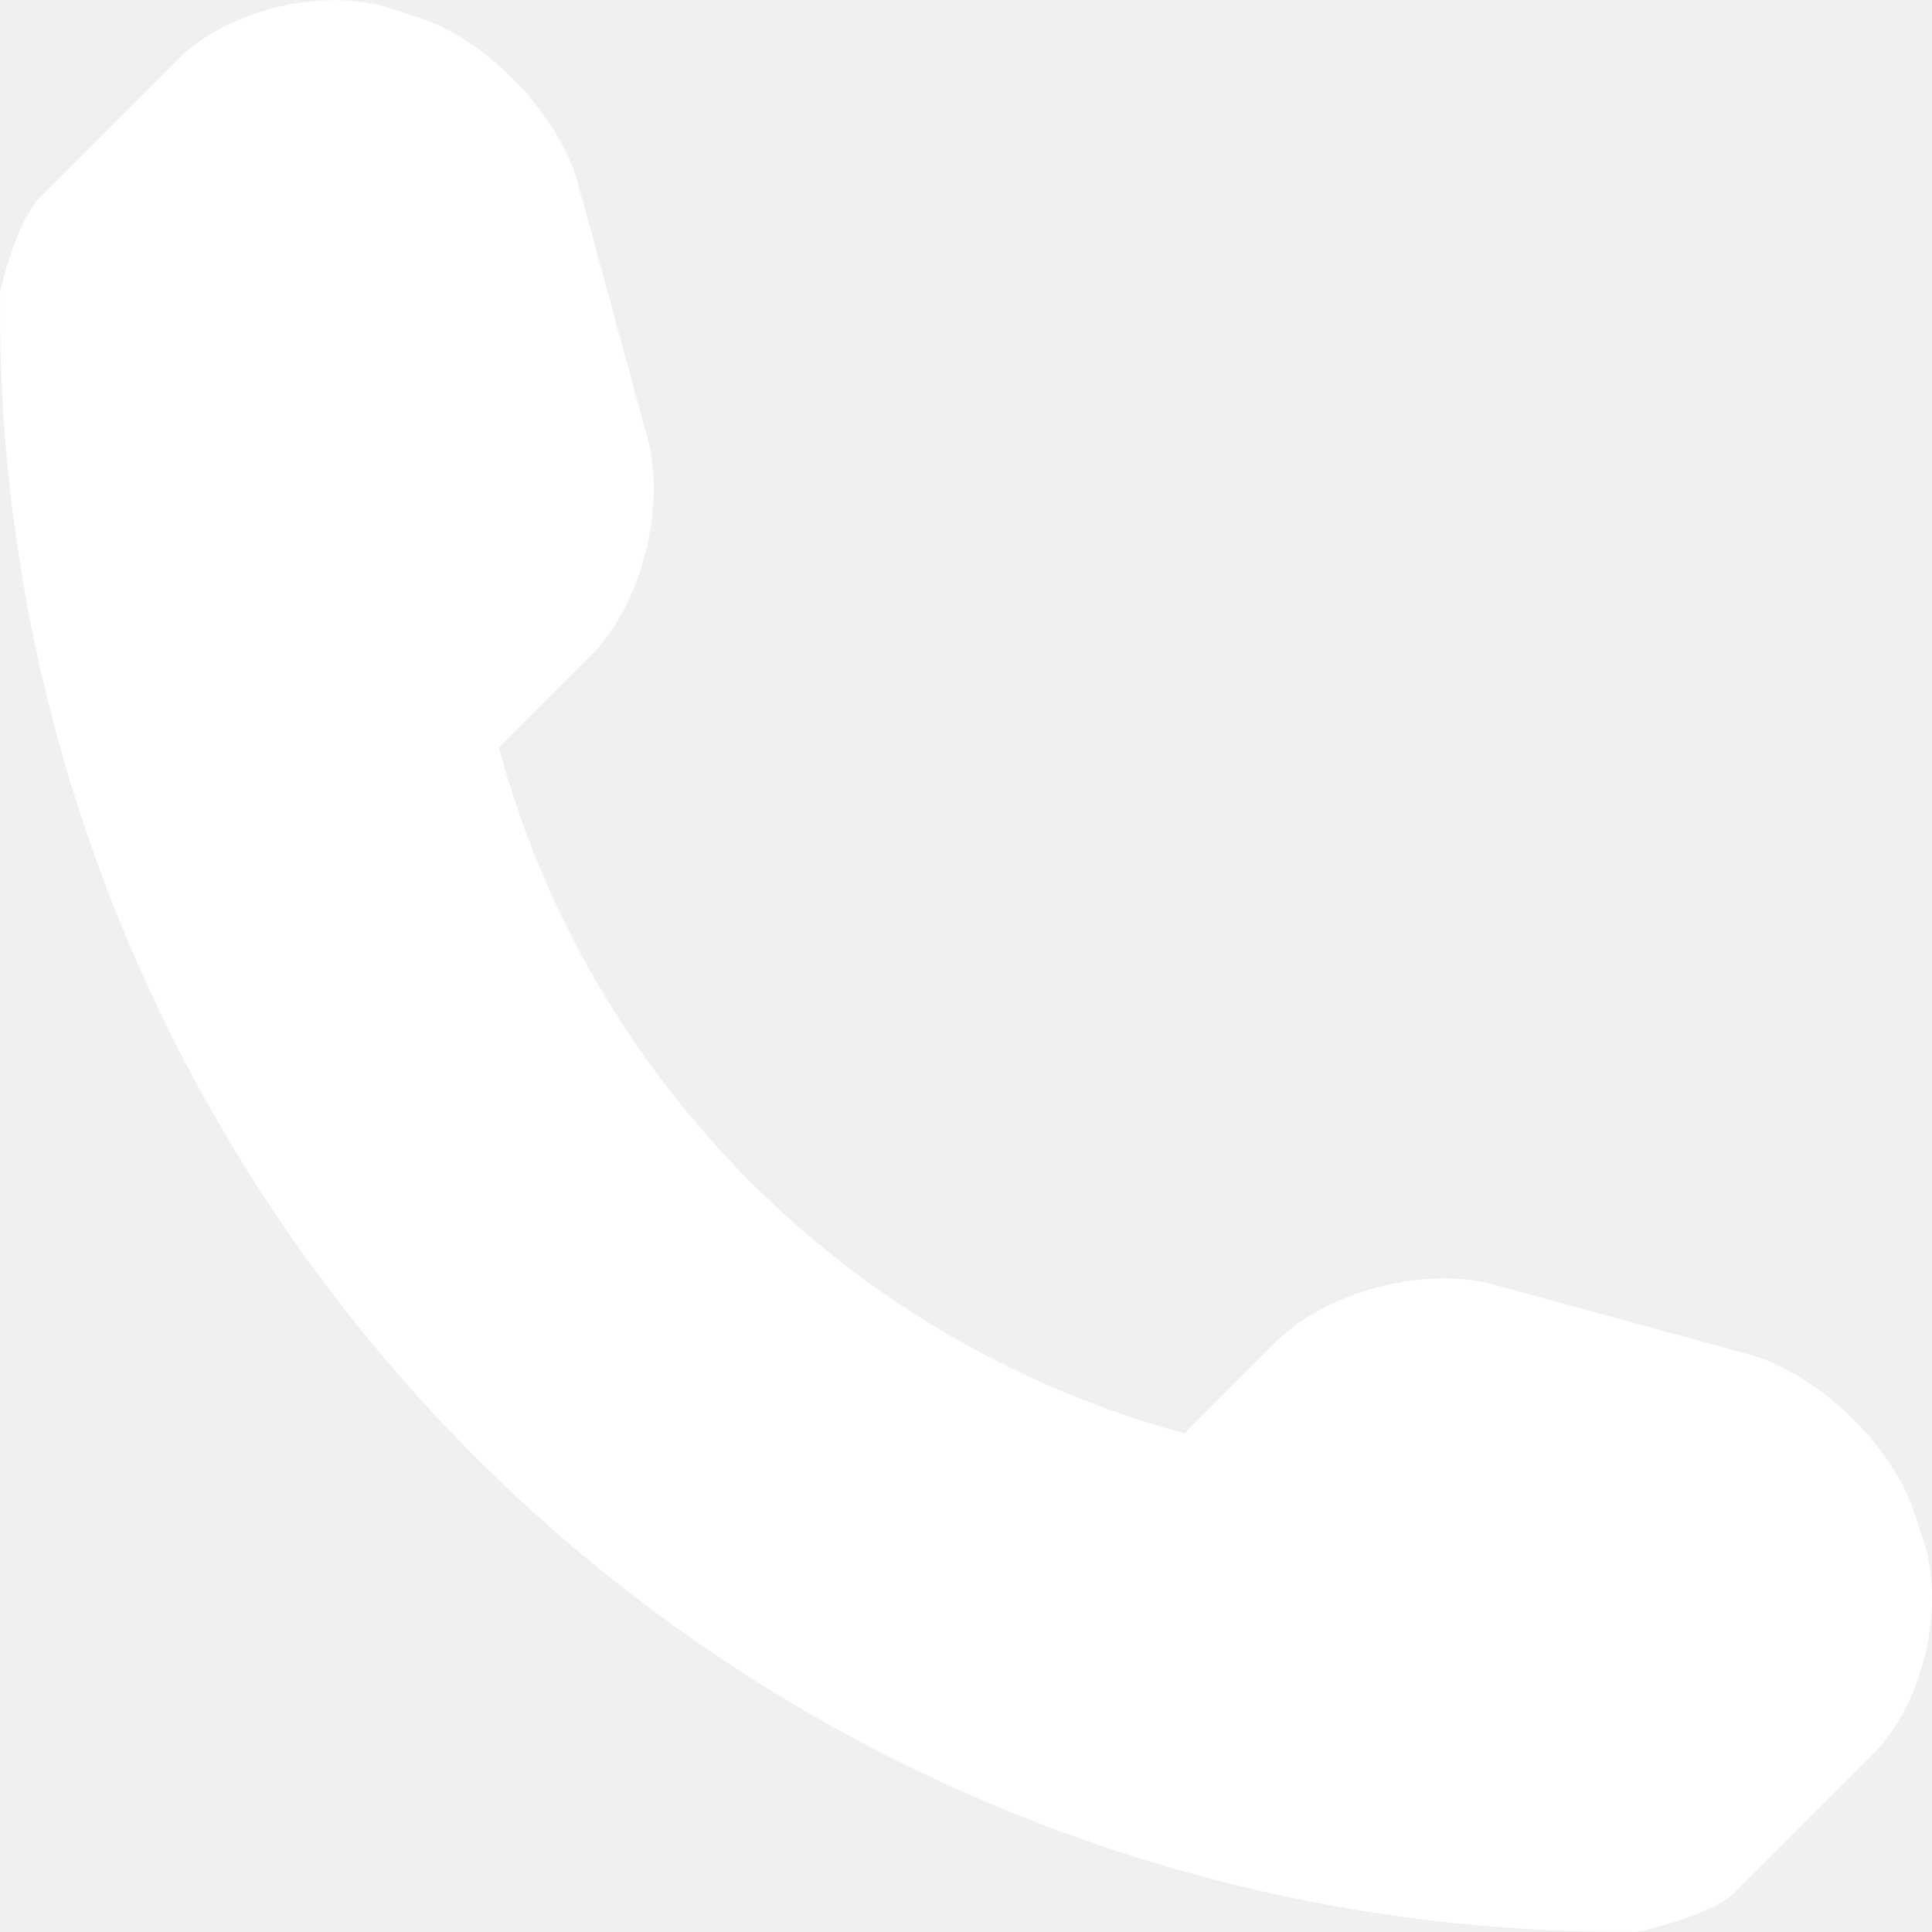
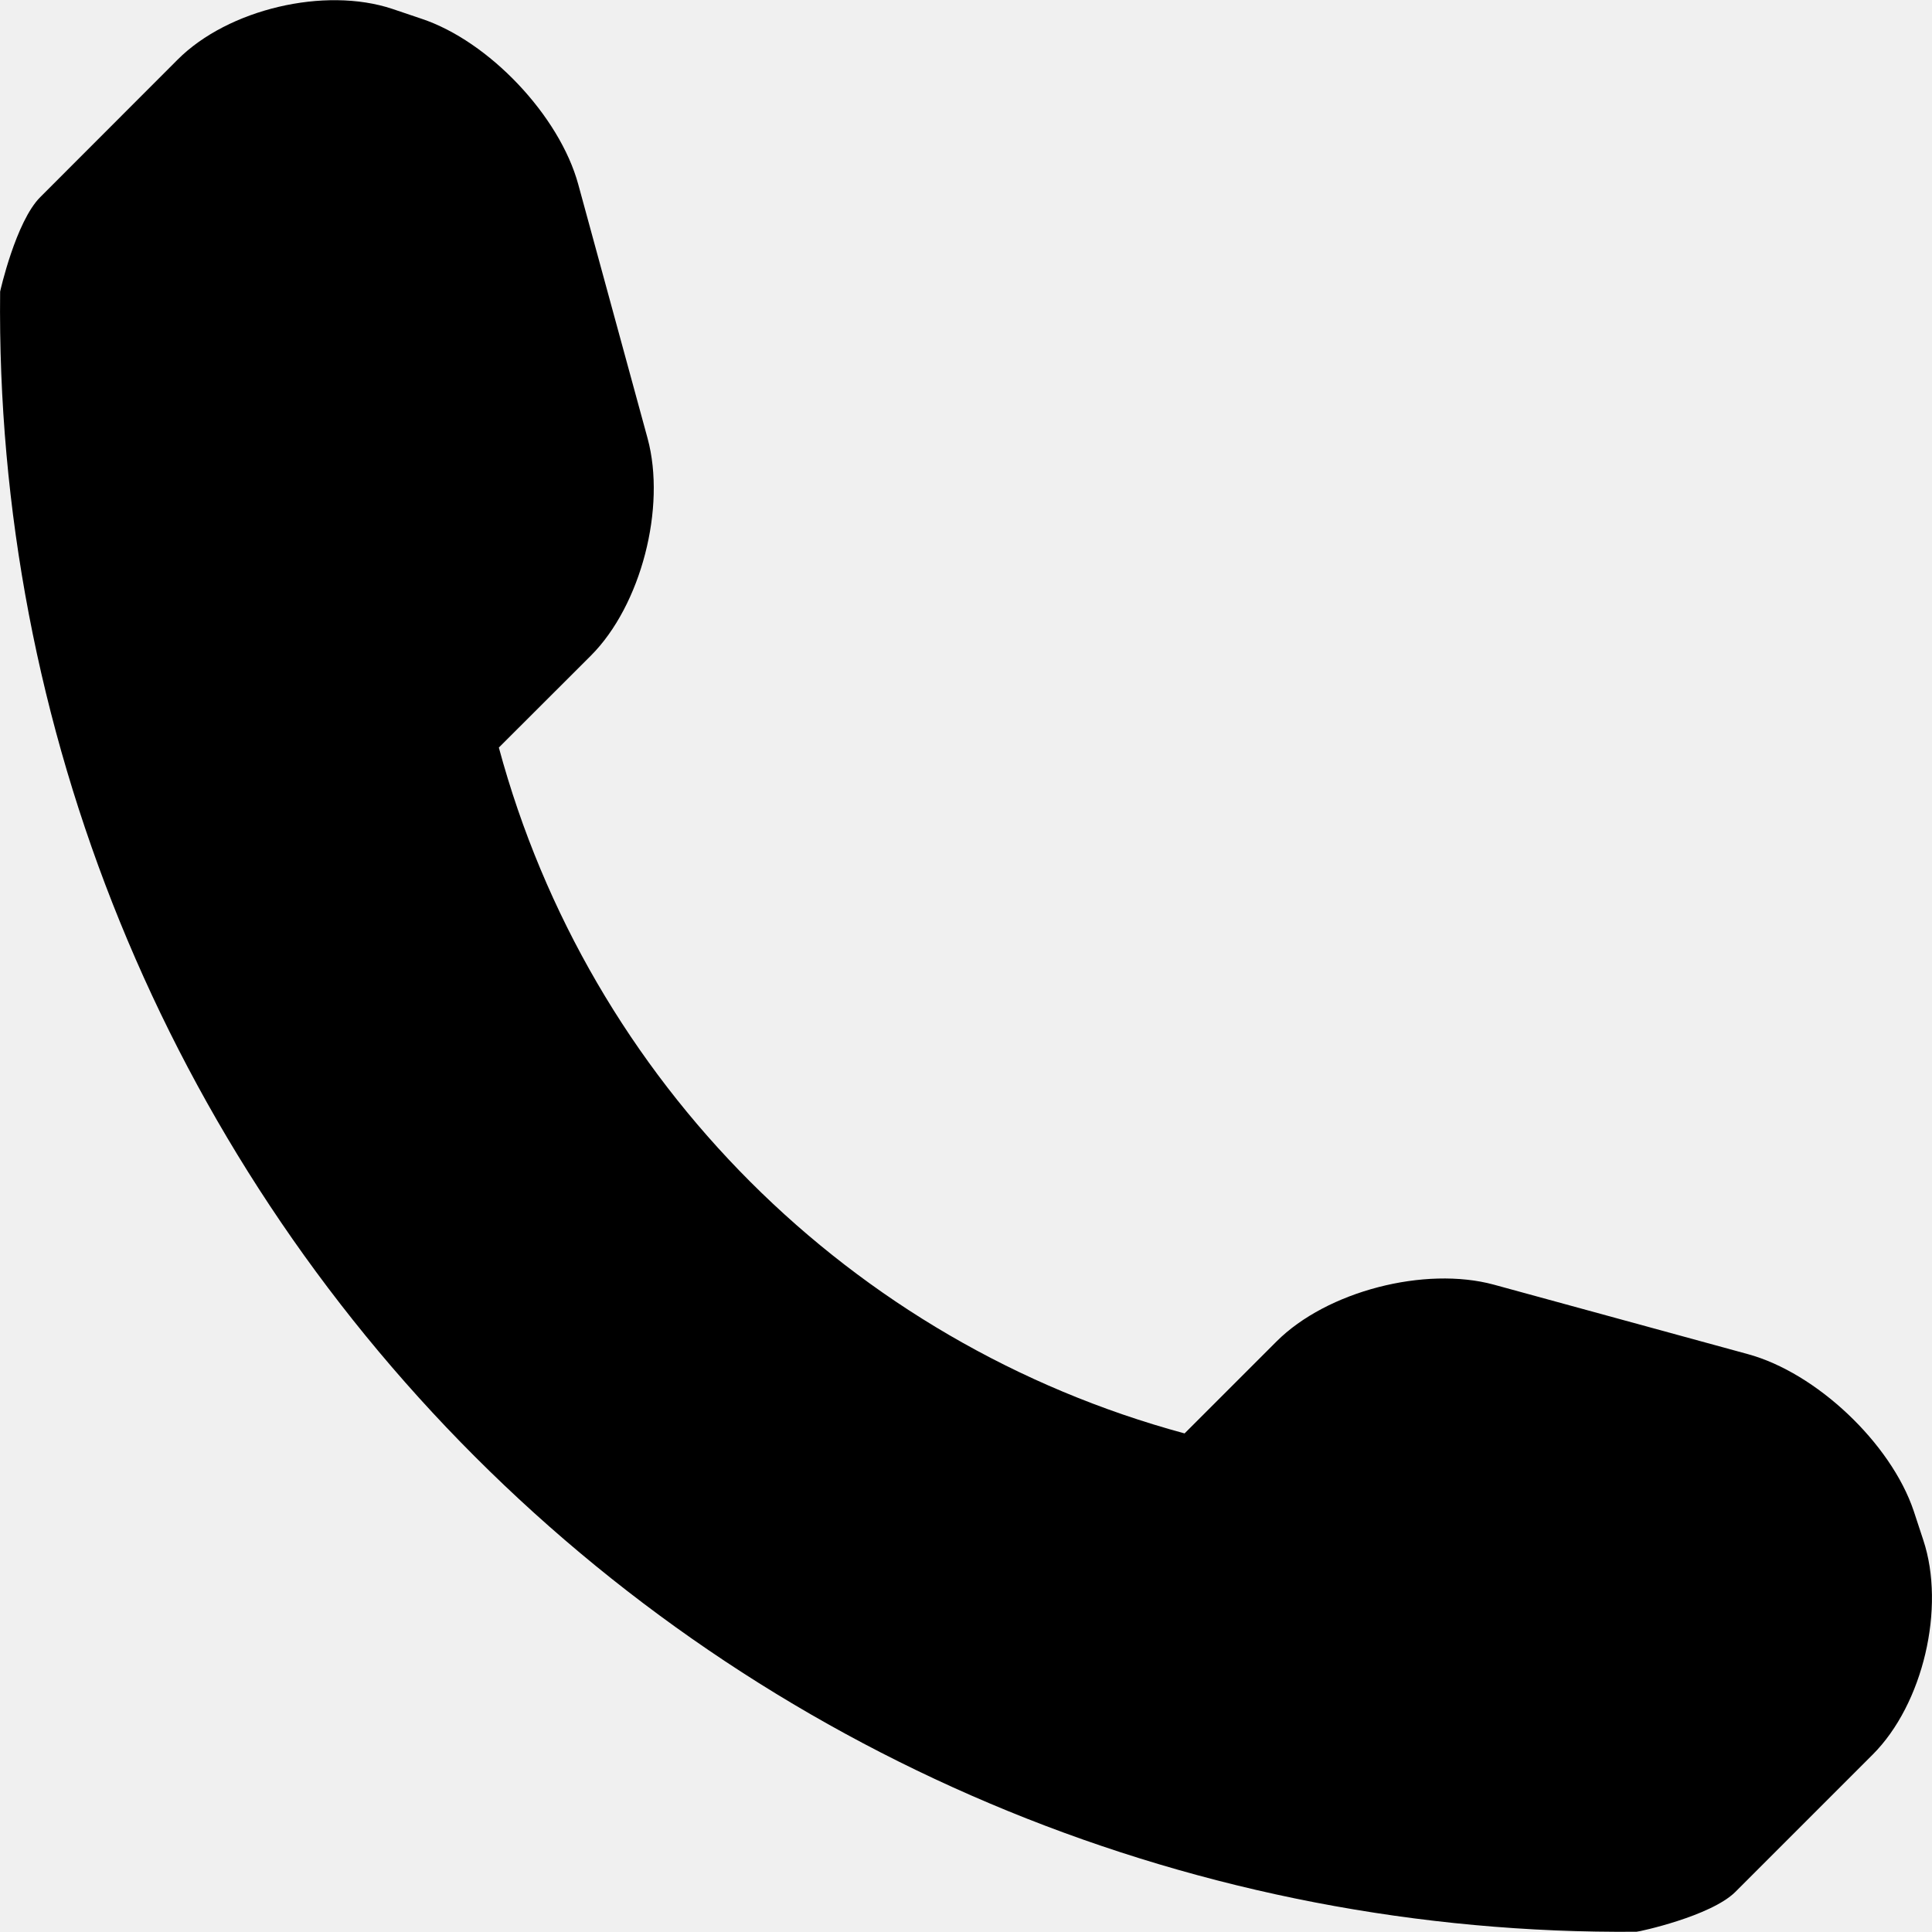
<svg xmlns="http://www.w3.org/2000/svg" width="15" height="15" viewBox="0 0 15 15" fill="none">
-   <g clip-path="url(#clip0_4_10)">
-     <path d="M14.932 11.956L14.858 11.731C14.681 11.205 14.101 10.657 13.569 10.513L11.598 9.974C11.064 9.829 10.302 10.024 9.911 10.415L9.197 11.129C6.605 10.428 4.573 8.396 3.873 5.804L4.587 5.091C4.978 4.7 5.173 3.938 5.028 3.404L4.49 1.432C4.345 0.899 3.796 0.319 3.271 0.144L3.046 0.069C2.521 -0.106 1.771 0.071 1.38 0.462L0.313 1.53C0.123 1.719 0.001 2.262 0.001 2.264C-0.037 5.651 1.292 8.914 3.688 11.31C6.078 13.7 9.329 15.027 12.706 14.998C12.724 14.998 13.282 14.878 13.473 14.689L14.54 13.622C14.931 13.231 15.107 12.481 14.932 11.956Z" fill="white" />
+   <g clip-path="url(#clip0_24_17)">
+     <path d="M14.932 11.956L14.858 11.731C14.681 11.205 14.101 10.657 13.569 10.513L11.598 9.974C11.064 9.829 10.302 10.024 9.911 10.415L9.197 11.129C6.605 10.428 4.573 8.396 3.873 5.804L4.587 5.091C4.978 4.7 5.173 3.939 5.028 3.404L4.49 1.433C4.345 0.899 3.796 0.319 3.271 0.145L3.046 0.069C2.521 -0.106 1.771 0.071 1.38 0.462L0.313 1.53C0.123 1.719 0.001 2.262 0.001 2.264C-0.037 5.651 1.292 8.914 3.688 11.31C6.078 13.7 9.329 15.027 12.706 14.998C12.724 14.998 13.282 14.878 13.473 14.689L14.54 13.622C14.931 13.231 15.107 12.481 14.932 11.956Z" fill="black" />
  </g>
  <defs>
-     <clipPath id="clip0_4_10">
+     <clipPath id="clip0_24_17">
      <rect width="15" height="15" fill="white" />
    </clipPath>
  </defs>
</svg>
